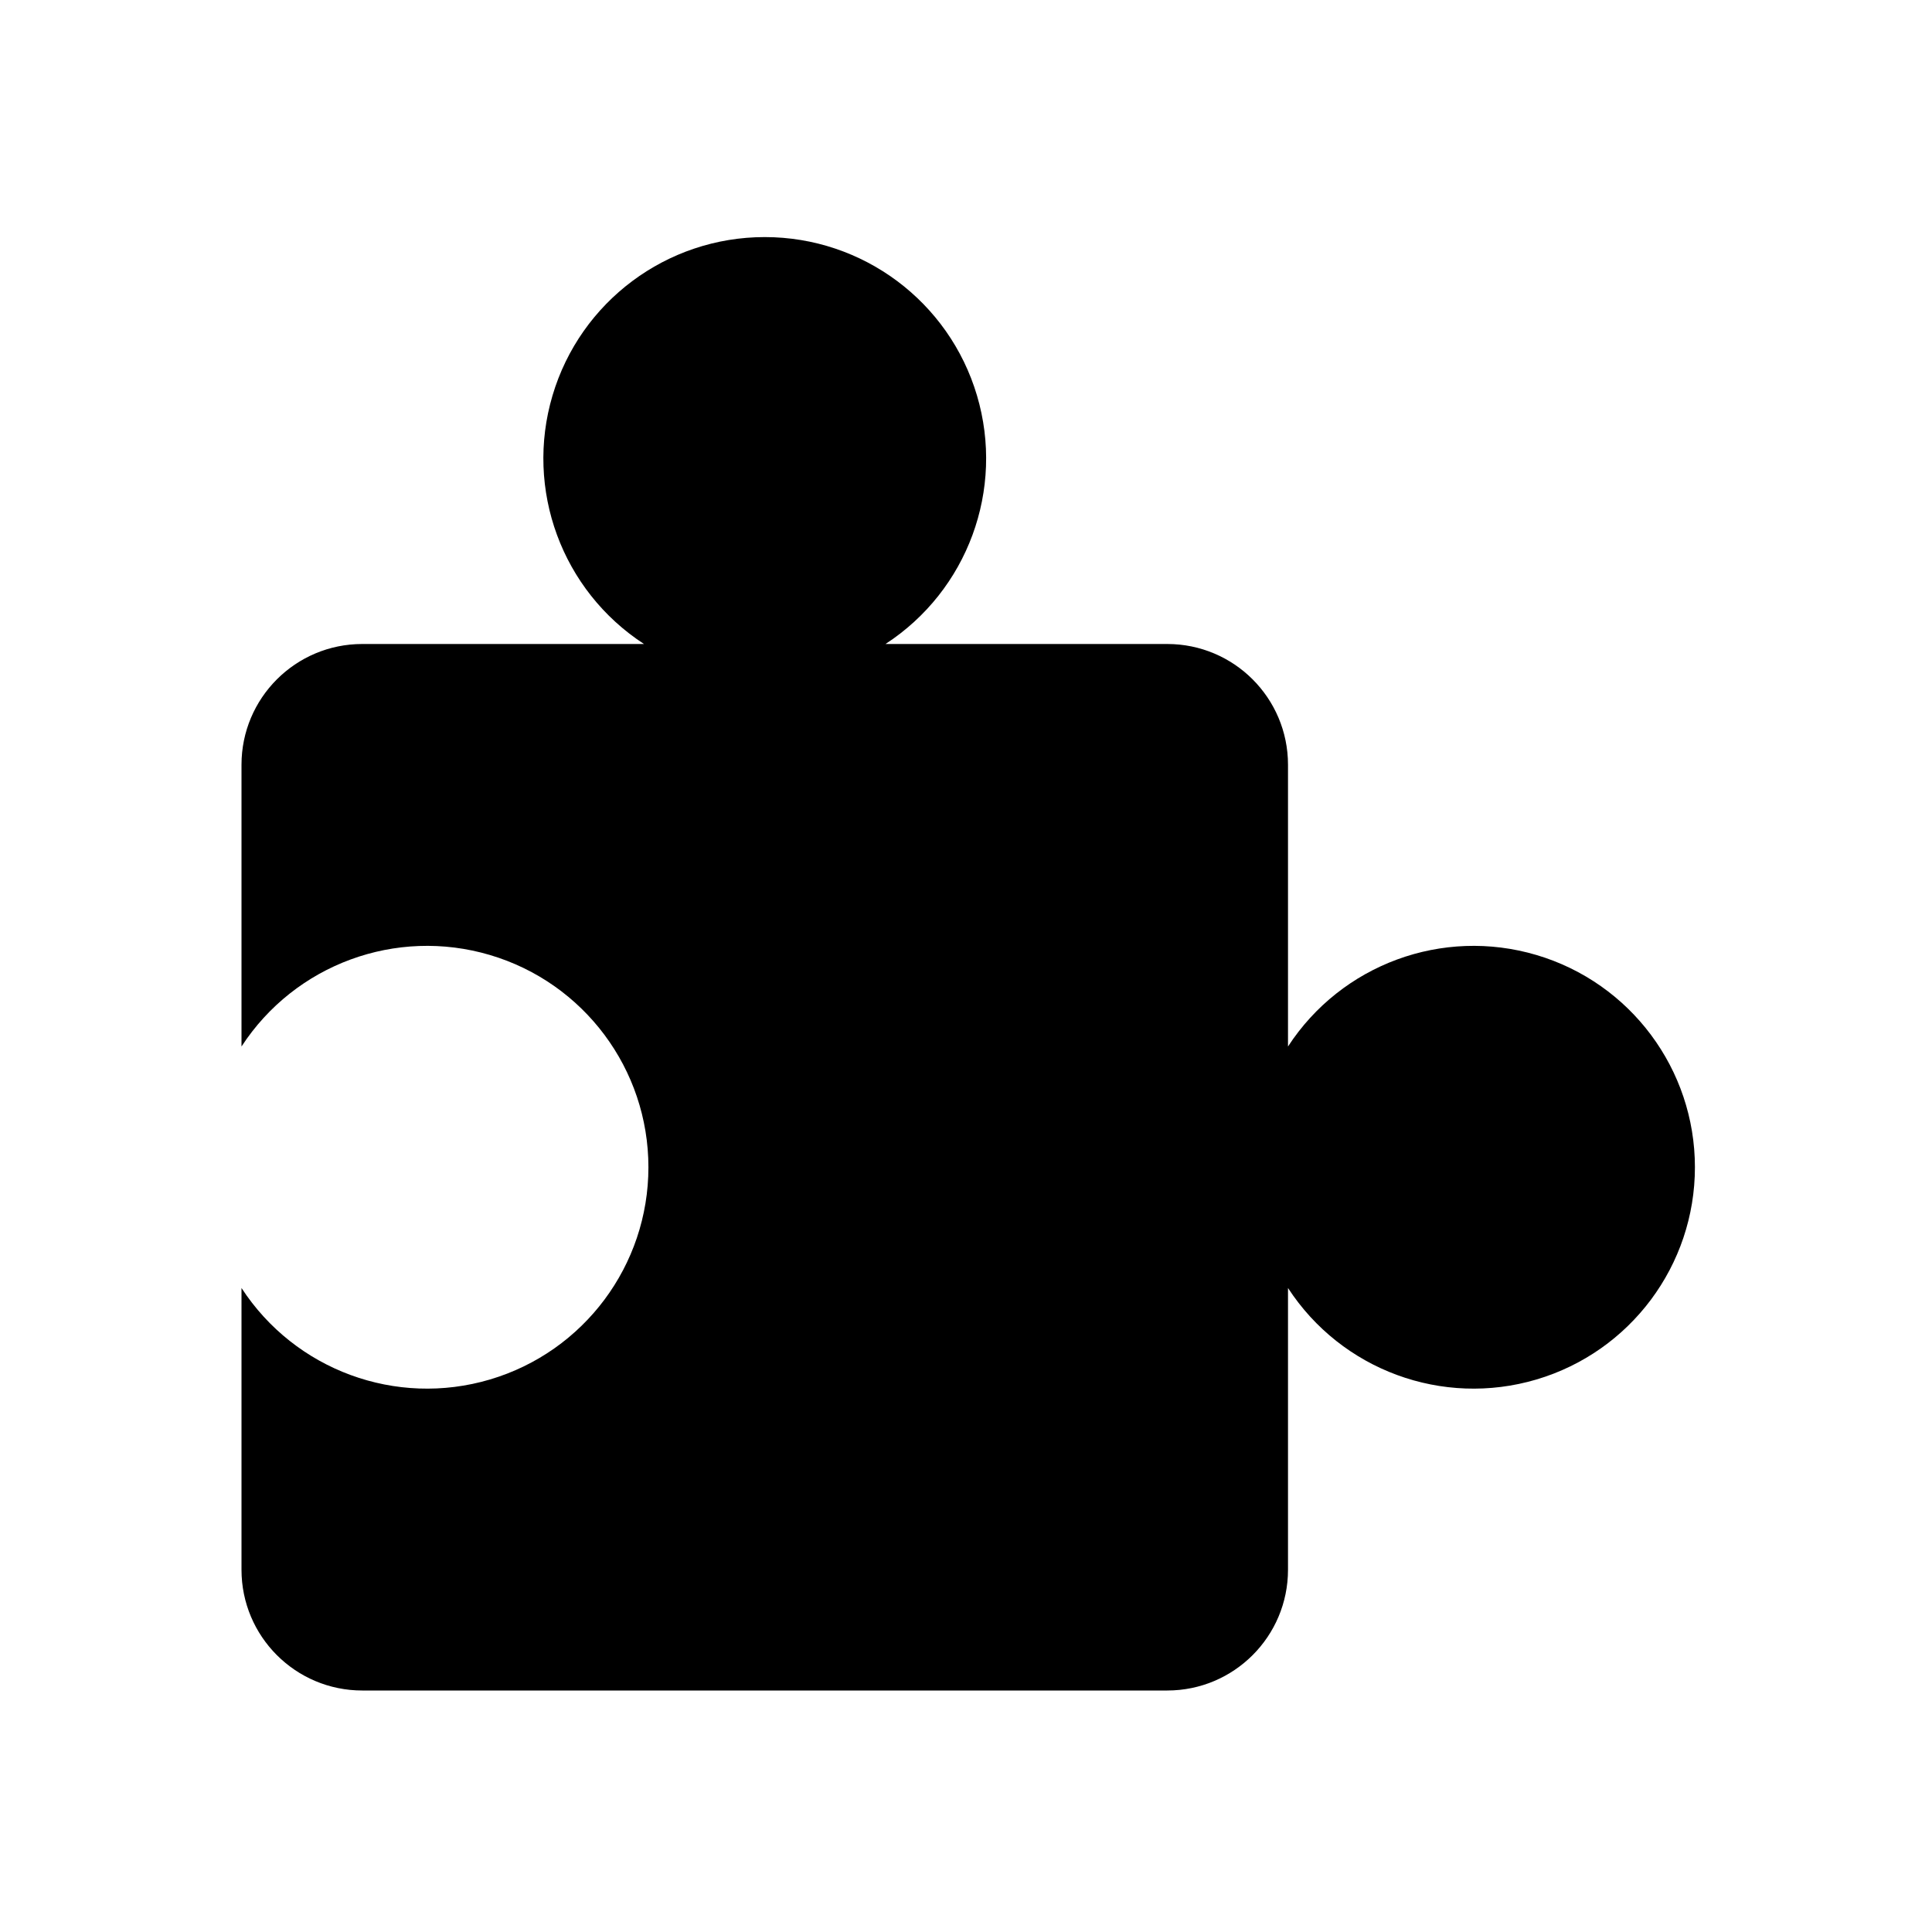
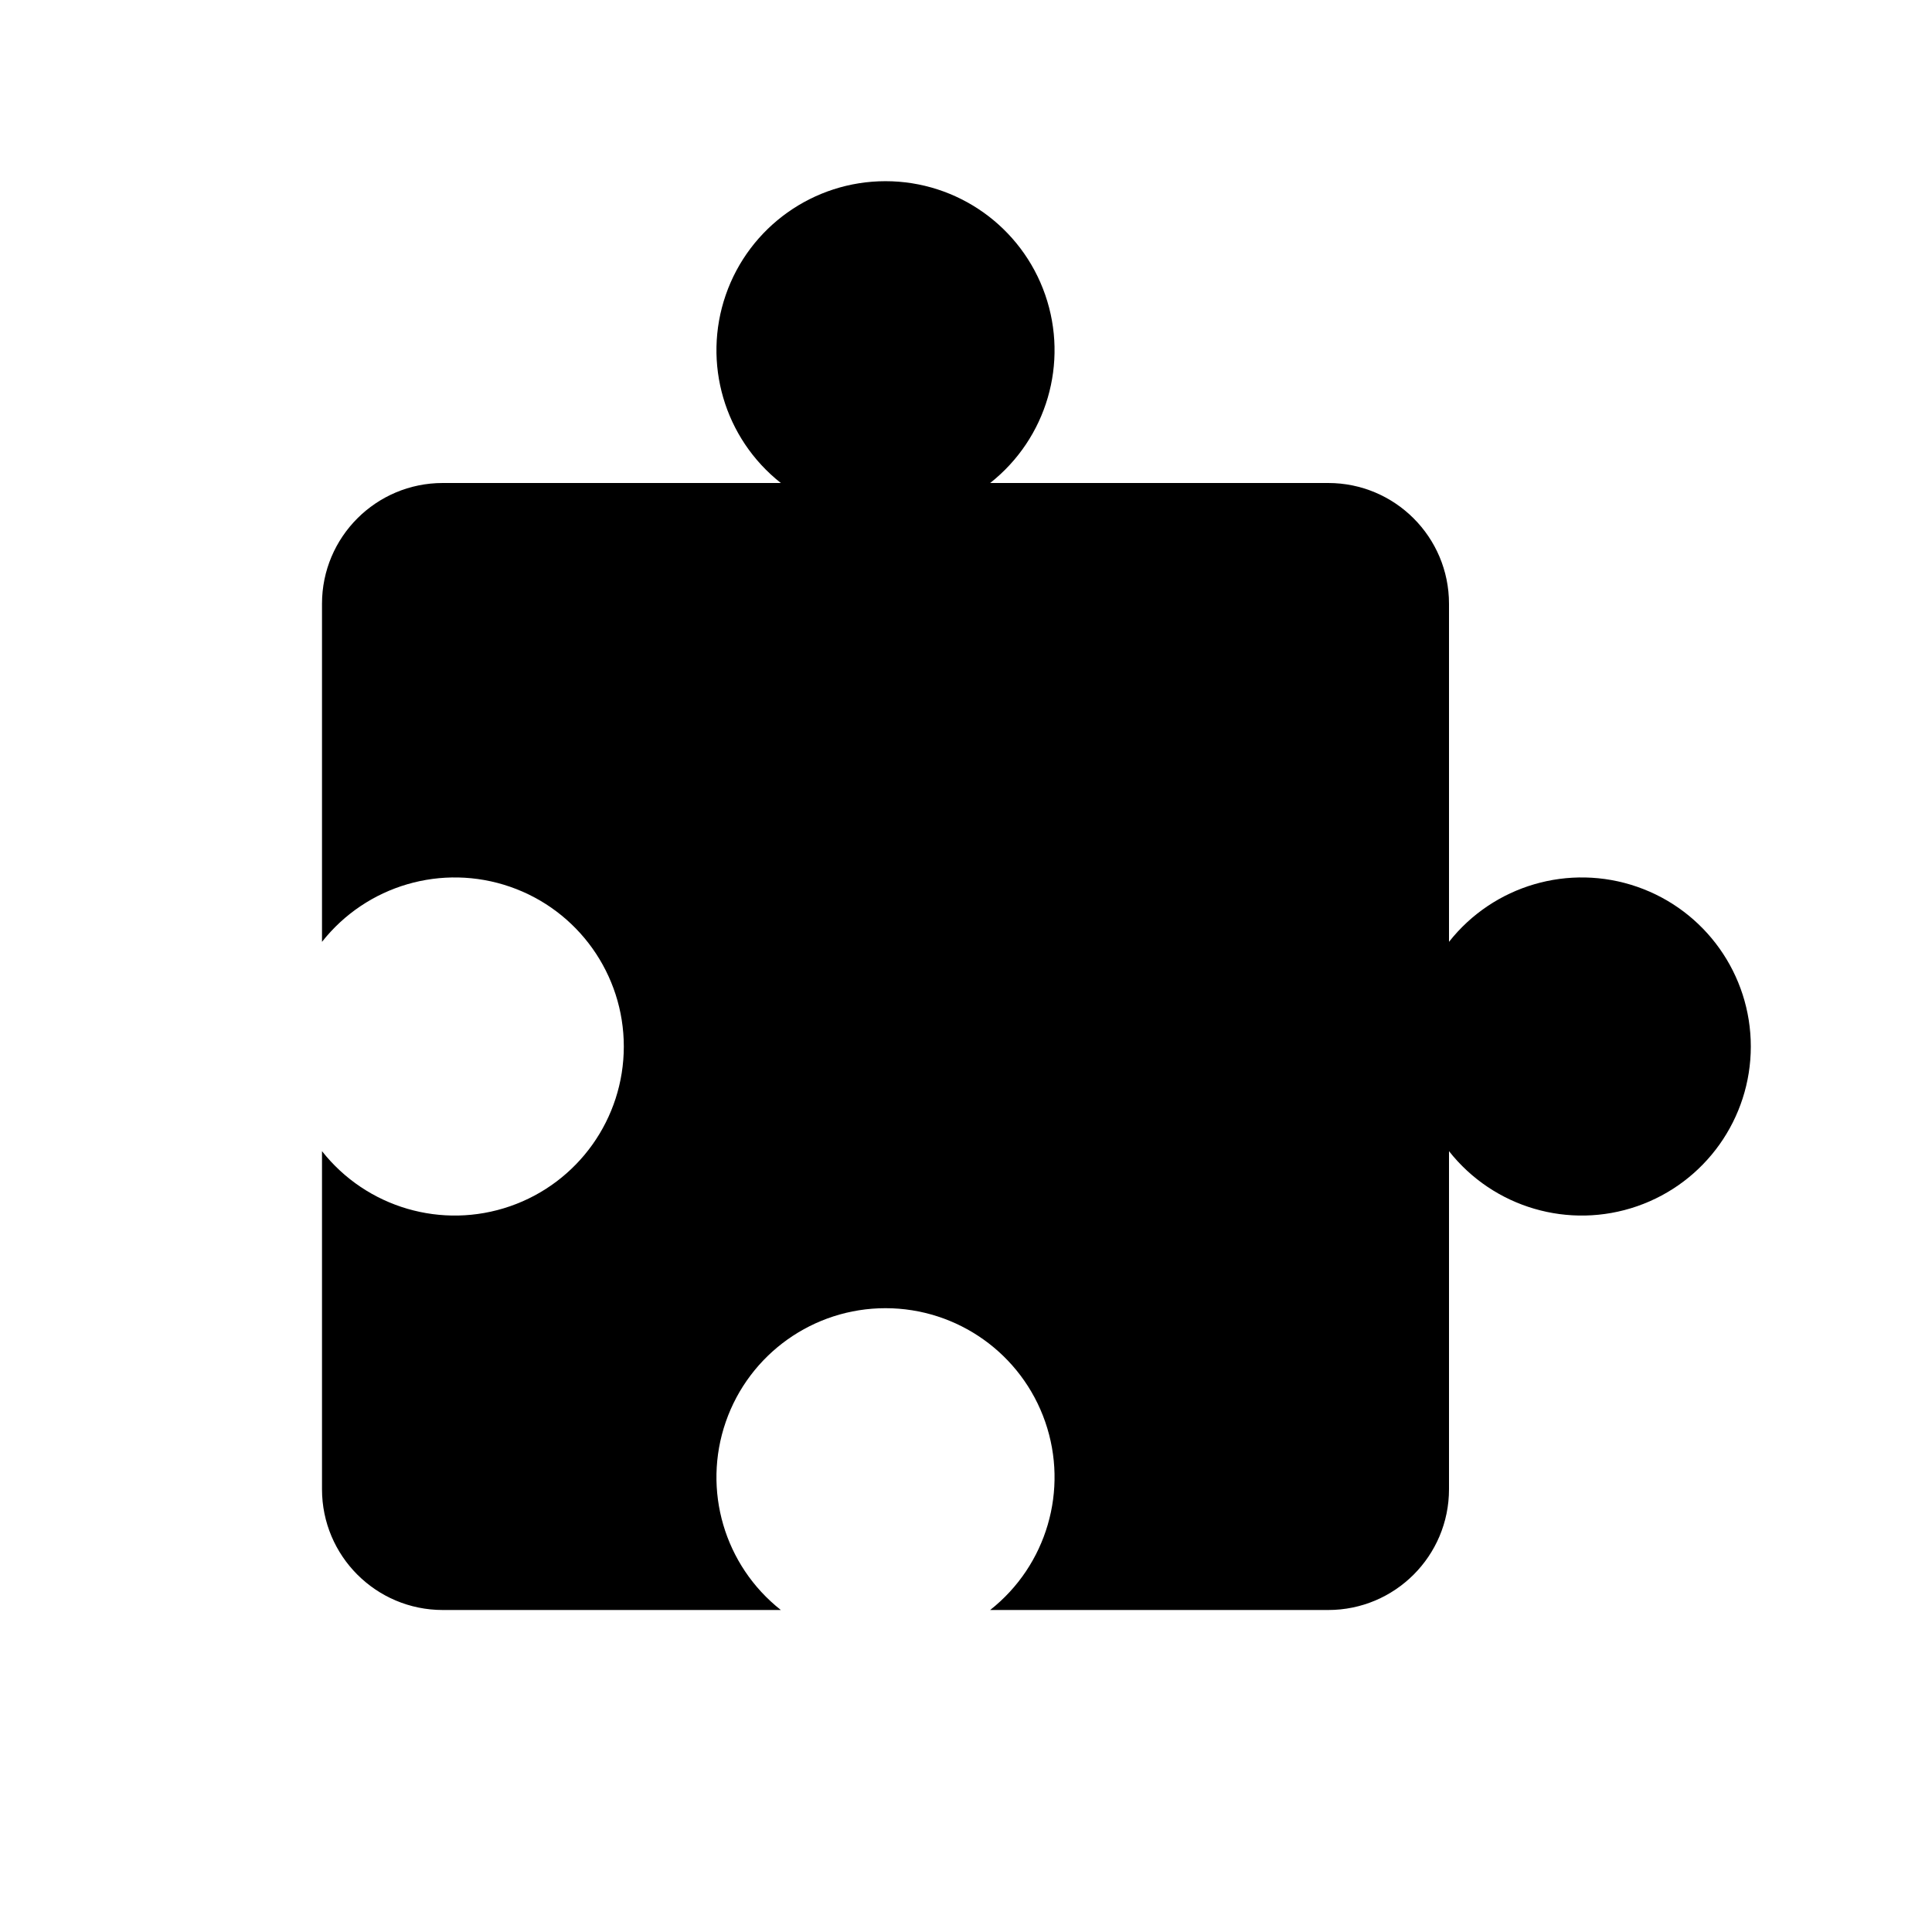
<svg xmlns="http://www.w3.org/2000/svg" viewBox="0 0 24 24">
-   <path d="M4.5 8L8 8A2.75 2.75 0 1 1 11 8L14.5 8a1.5 1.5 0 0 1 1.5 1.5L16 13A2.75 2.75 0 1 1 16 16L16 19.5a1.5 1.5 0 0 1 -1.5 1.5L4.5 21a1.5 1.5 0 0 1 -1.5 -1.5L3 16A2.75 2.75 0 1 0 3 13L3 9.5a1.5 1.5 0 0 1 1.5 -1.5Z" />
+   <path d="M5.5 6L9.7 6A2.1 2.1 0 1 1 12.3 6L16.5 6a1.5 1.5 0 0 1 1.5 1.5L18 11.7A2.1 2.1 0 1 1 18 14.3L18 18.5a1.5 1.5 0 0 1 -1.5 1.5L12.3 20A2.1 2.1 0 1 0 9.7 20L5.5 20a1.5 1.5 0 0 1 -1.5 -1.5L4 14.3A2.1 2.1 0 1 0 4 11.7L4 7.5a1.5 1.5 0 0 1 1.5 -1.5Z" />
</svg>
